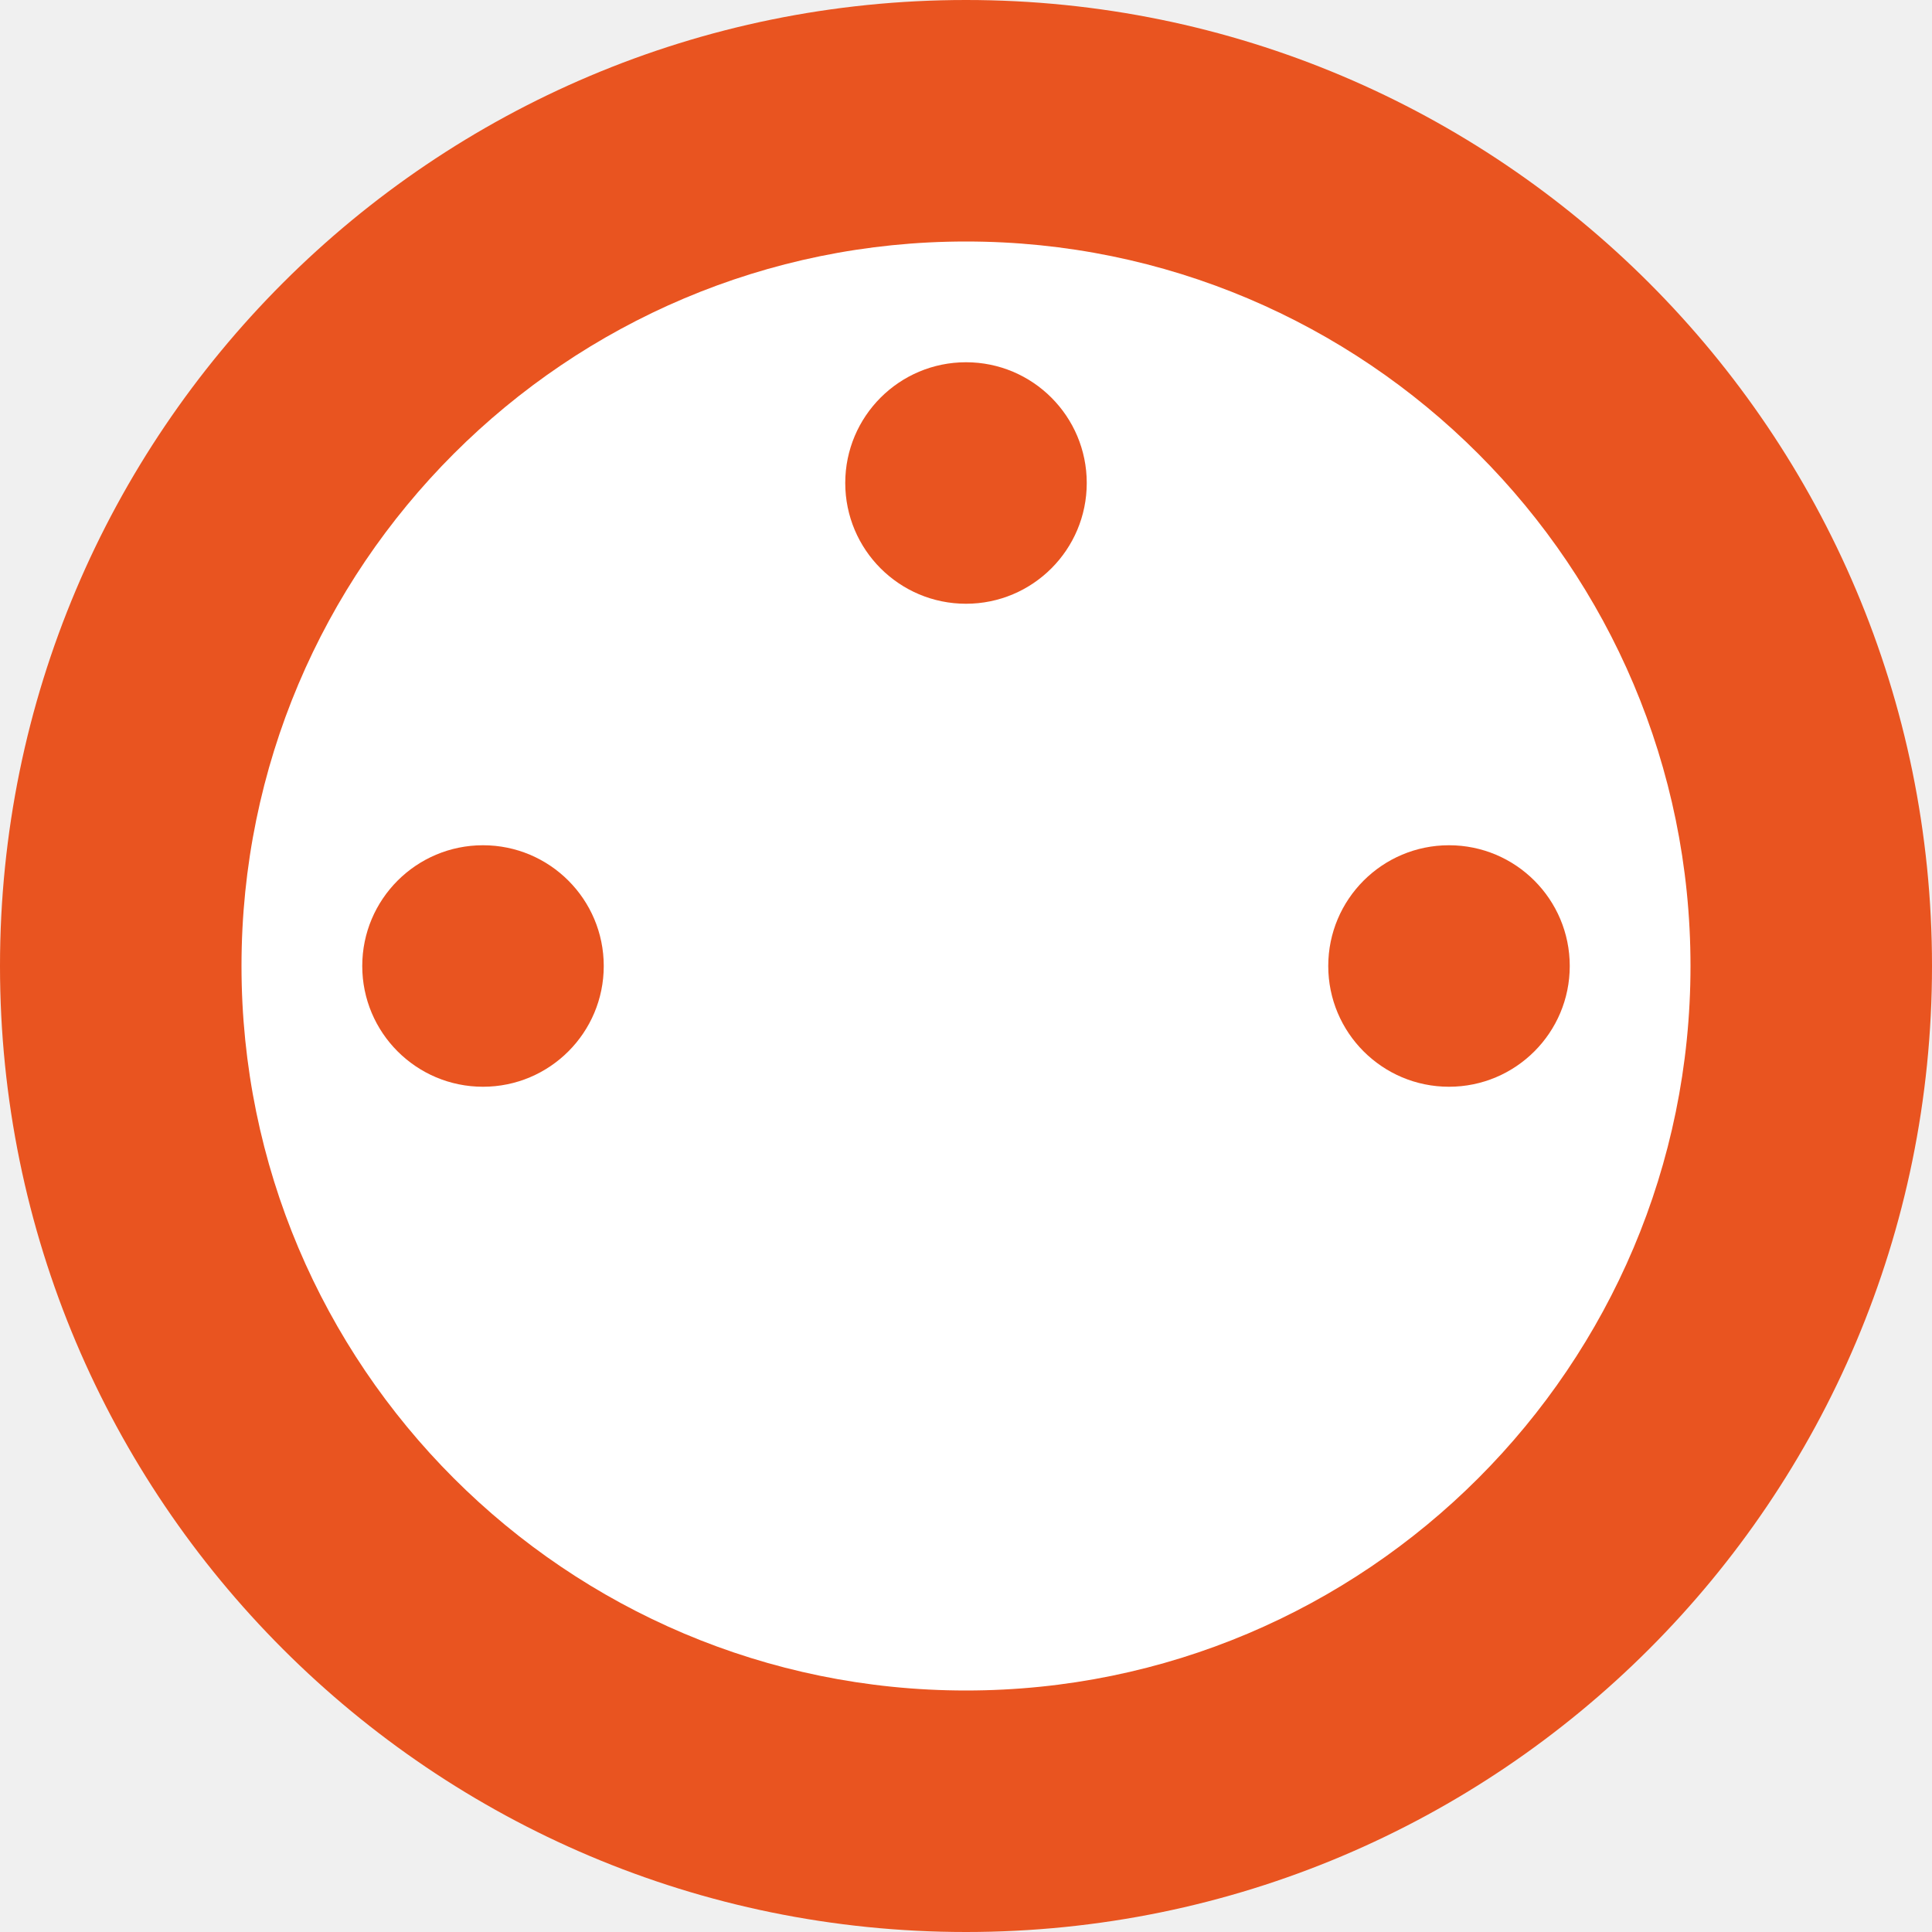
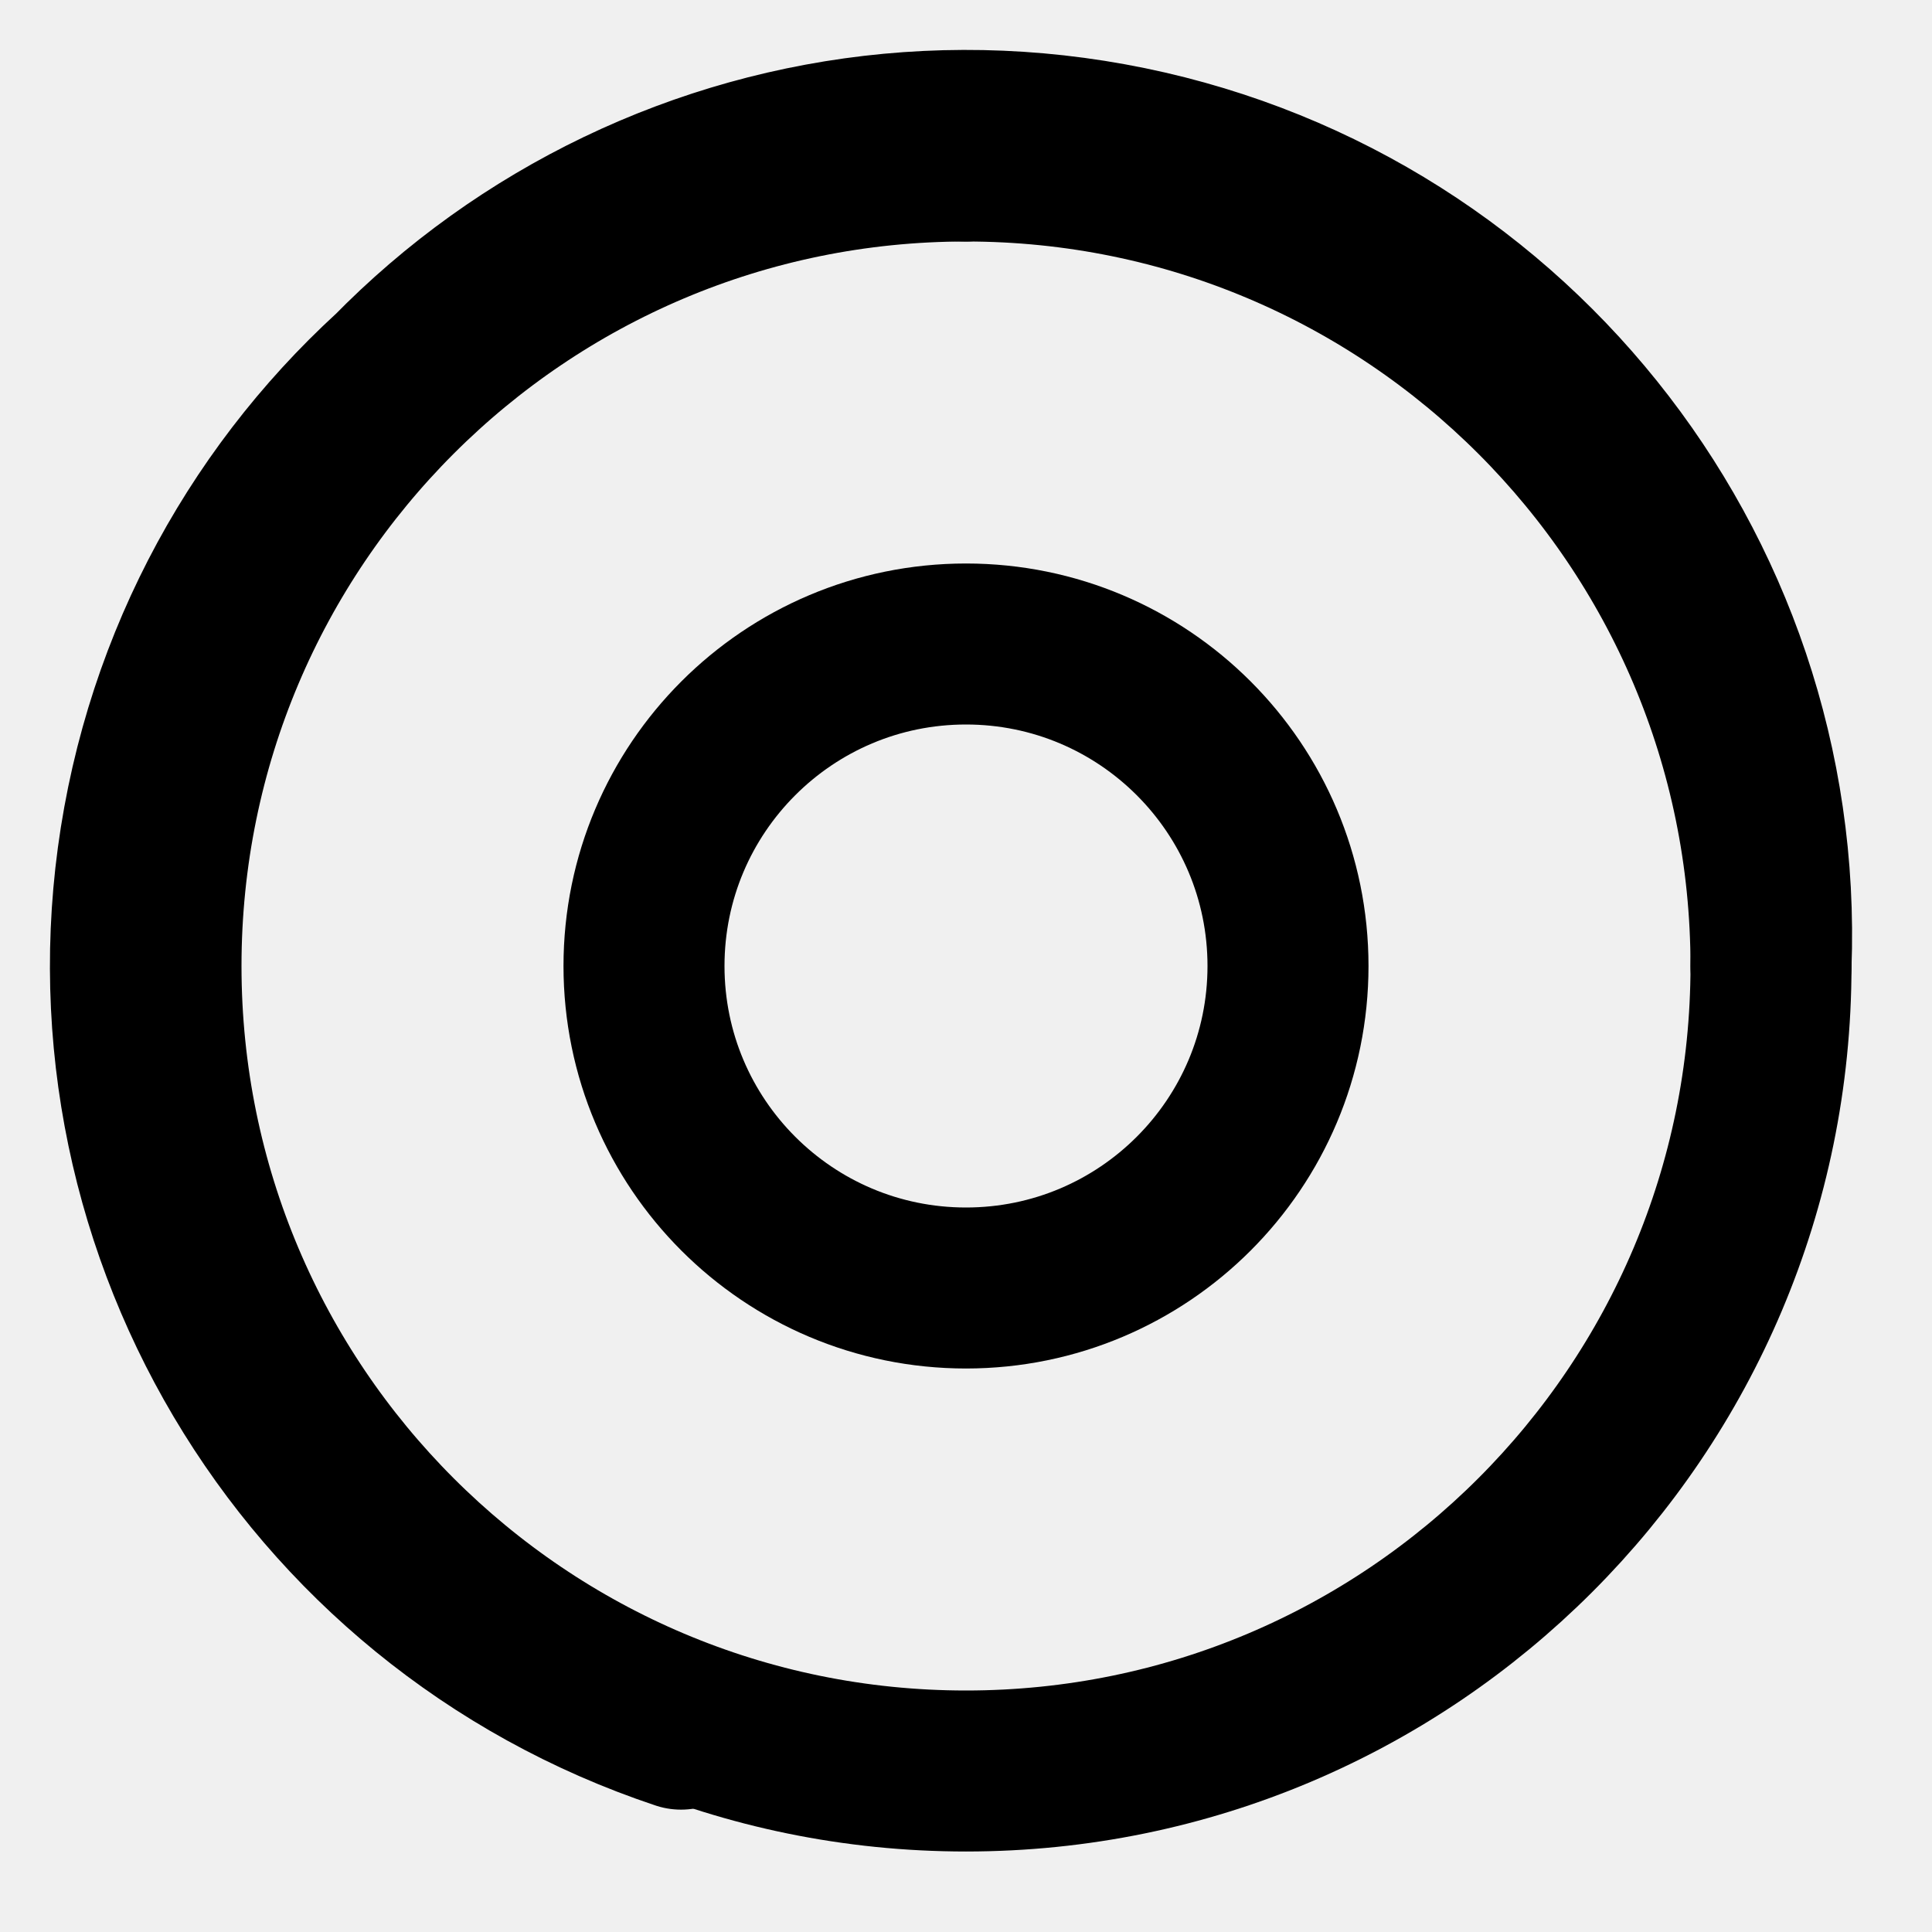
- <svg xmlns="http://www.w3.org/2000/svg" viewBox="0 0 256 256">
-   <path fill="#E95420" d="M128 0C57.3 0 0 57.3 0 128s57.3 128 128 128 128-57.3 128-128S198.7 0 128 0z" />
-   <path fill="#fff" d="M128 32c-53 0-96 43-96 96s43 96 96 96 96-43 96-96-43-96-96-96z" />
-   <circle cx="128" cy="64" r="16" fill="#E95420" />
-   <circle cx="192" cy="128" r="16" fill="#E95420" />
-   <circle cx="64" cy="128" r="16" fill="#E95420" />
+ <svg xmlns="http://www.w3.org/2000/svg" width="24" height="24" viewBox="0 0 24 24" fill="none" stroke="currentColor" stroke-width="2" stroke-linecap="round" stroke-linejoin="round">
+   <circle cx="12" cy="12" r="10" />
+   <circle cx="12" cy="12" r="4" />
+   <path d="M12 2a10 10 0 00-3.54 19.48M22 12a10 10 0 00-19.48-3.54" />
</svg>
